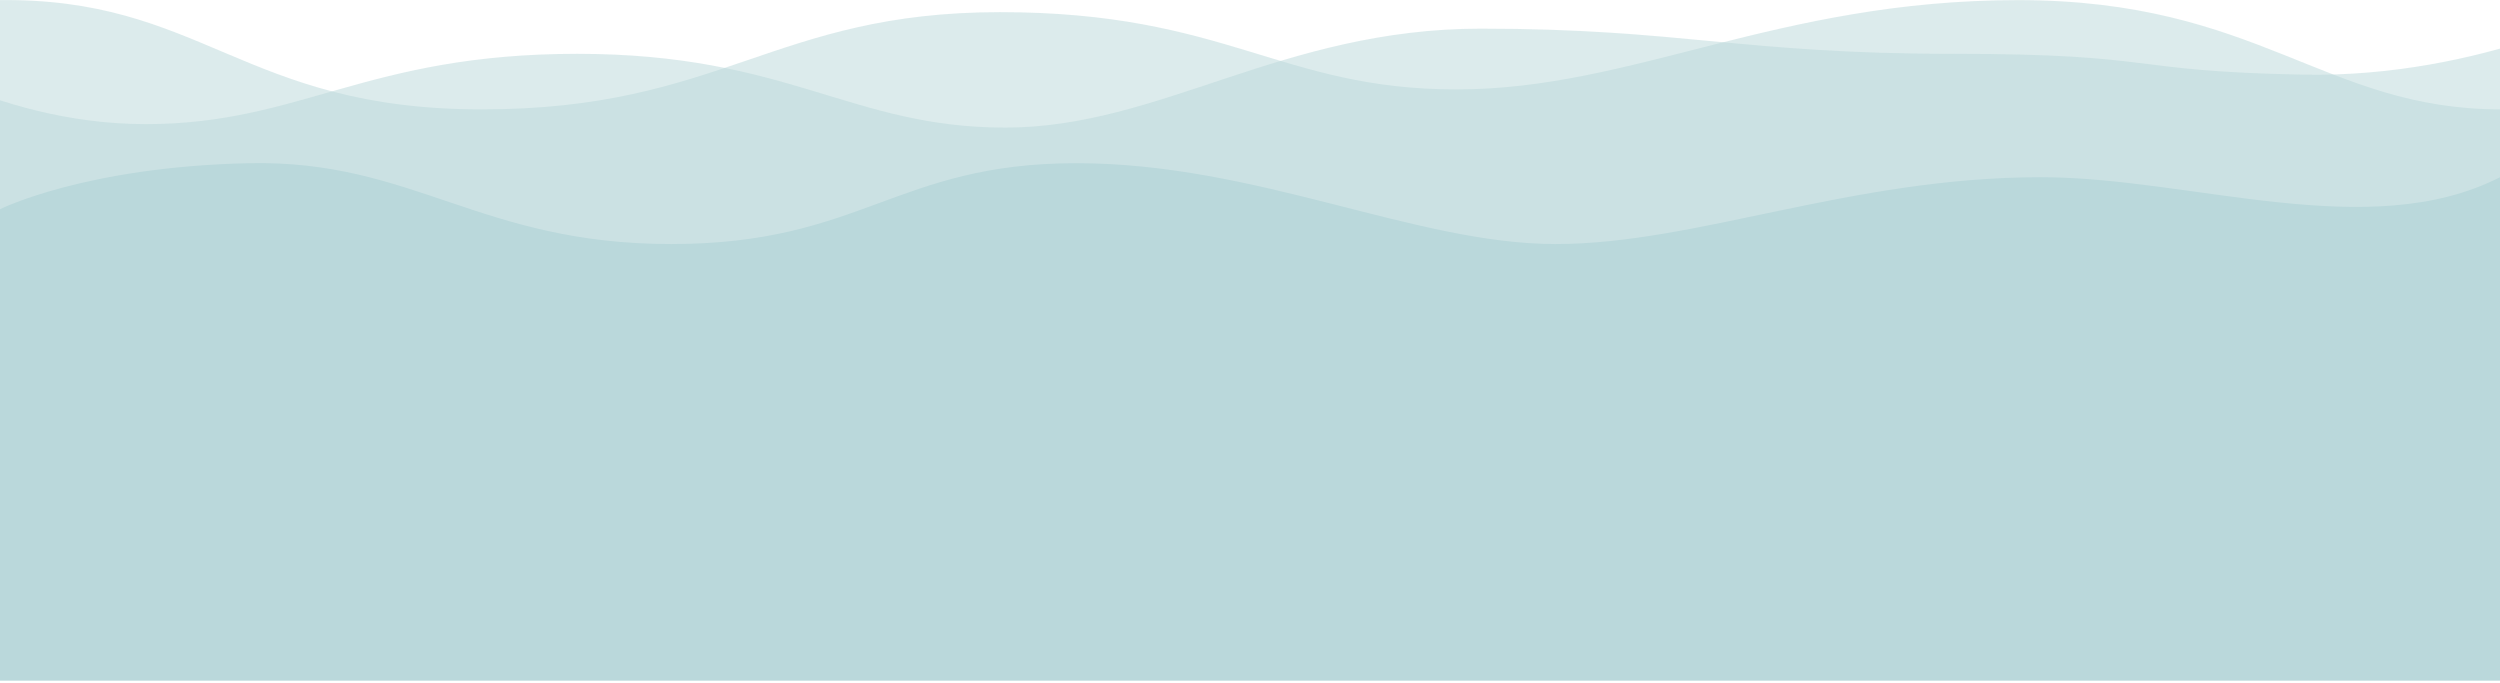
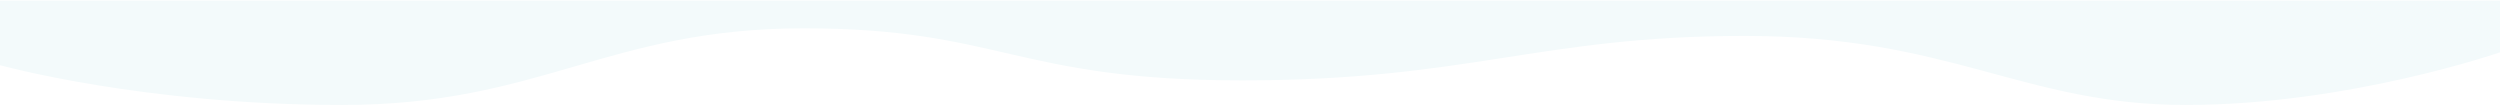
- <svg xmlns="http://www.w3.org/2000/svg" width="1440" height="393" viewBox="0 0 1440 393" fill="none">
-   <path d="M-185 38.562C-185 38.562 -120.896 2.071 -2.115 0.072C116.667 -1.928 139.236 63 277.5 63C415.764 63 445.278 7 576 7C706.722 7 737.188 51.5 839 51.5C940.812 51.5 1023.55 0.072 1162.44 0.072C1301.34 0.072 1338.69 63 1440.5 63C1542.31 63 1625 0.072 1625 0.072V290H-185V38.562Z" fill="url(#paint0_linear)" fill-opacity="0.5" />
-   <path d="M1512 0.5C1512 0.5 1430.52 44.999 1326.5 43C1222.48 41.001 1245.58 31 1124.5 31C1003.42 31 967.472 16.5 853 16.5C738.528 16.5 668.156 73.5 579 73.5C489.844 73.5 454.127 31 332.5 31C210.873 31 173.156 71.5 84 71.5C-5.156 71.5 -73 23 -73 23V339H1512V0.5Z" fill="url(#paint1_linear)" fill-opacity="0.5" />
-   <path d="M0 120.5C0 120.5 49 96 143.5 94C238 92 276.5 140.572 386.5 140.572C496.5 140.572 516 94 620 94C724 94 815 140.572 896 140.572C977 140.572 1066 102.072 1175.5 102.072C1262.34 102.072 1364.5 140.572 1440 102.072V392.072H0V120.5Z" fill="url(#paint2_linear)" />
-   <defs>
-     <linearGradient id="paint0_linear" x1="720" y1="3.05187e-05" x2="720" y2="290" gradientUnits="userSpaceOnUse">
-       <stop stop-color="#BAD8DB" />
-       <stop offset="1" stop-color="#BAD8DB" />
-     </linearGradient>
-     <linearGradient id="paint1_linear" x1="719.5" y1="49" x2="719.5" y2="339" gradientUnits="userSpaceOnUse">
-       <stop stop-color="#BAD8DB" />
-       <stop offset="1" stop-color="#BAD8DB" />
-     </linearGradient>
-     <linearGradient id="paint2_linear" x1="720" y1="102" x2="720" y2="392.072" gradientUnits="userSpaceOnUse">
-       <stop stop-color="#BAD8DB" />
-       <stop offset="1" stop-color="#BAD8DB" />
-     </linearGradient>
-   </defs>
+ <svg xmlns="http://www.w3.org/2000/svg" width="2072" height="87" viewBox="0 0 2072 87" fill="none">
+   <path d="M0 0.5H2072V43.355C2072 43.355 1946.1 87 1811.56 87C1677.03 87 1616.59 29.776 1446.08 29.776C1275.58 29.776 1217.3 66.632 1029.53 66.632C841.75 66.632 828.8 23.472 666.206 23.472C503.611 23.472 448.214 87 283.461 87C118.708 87 0 54.024 0 54.024L0 0.5Z" fill="#F3FAFB" />
</svg>
